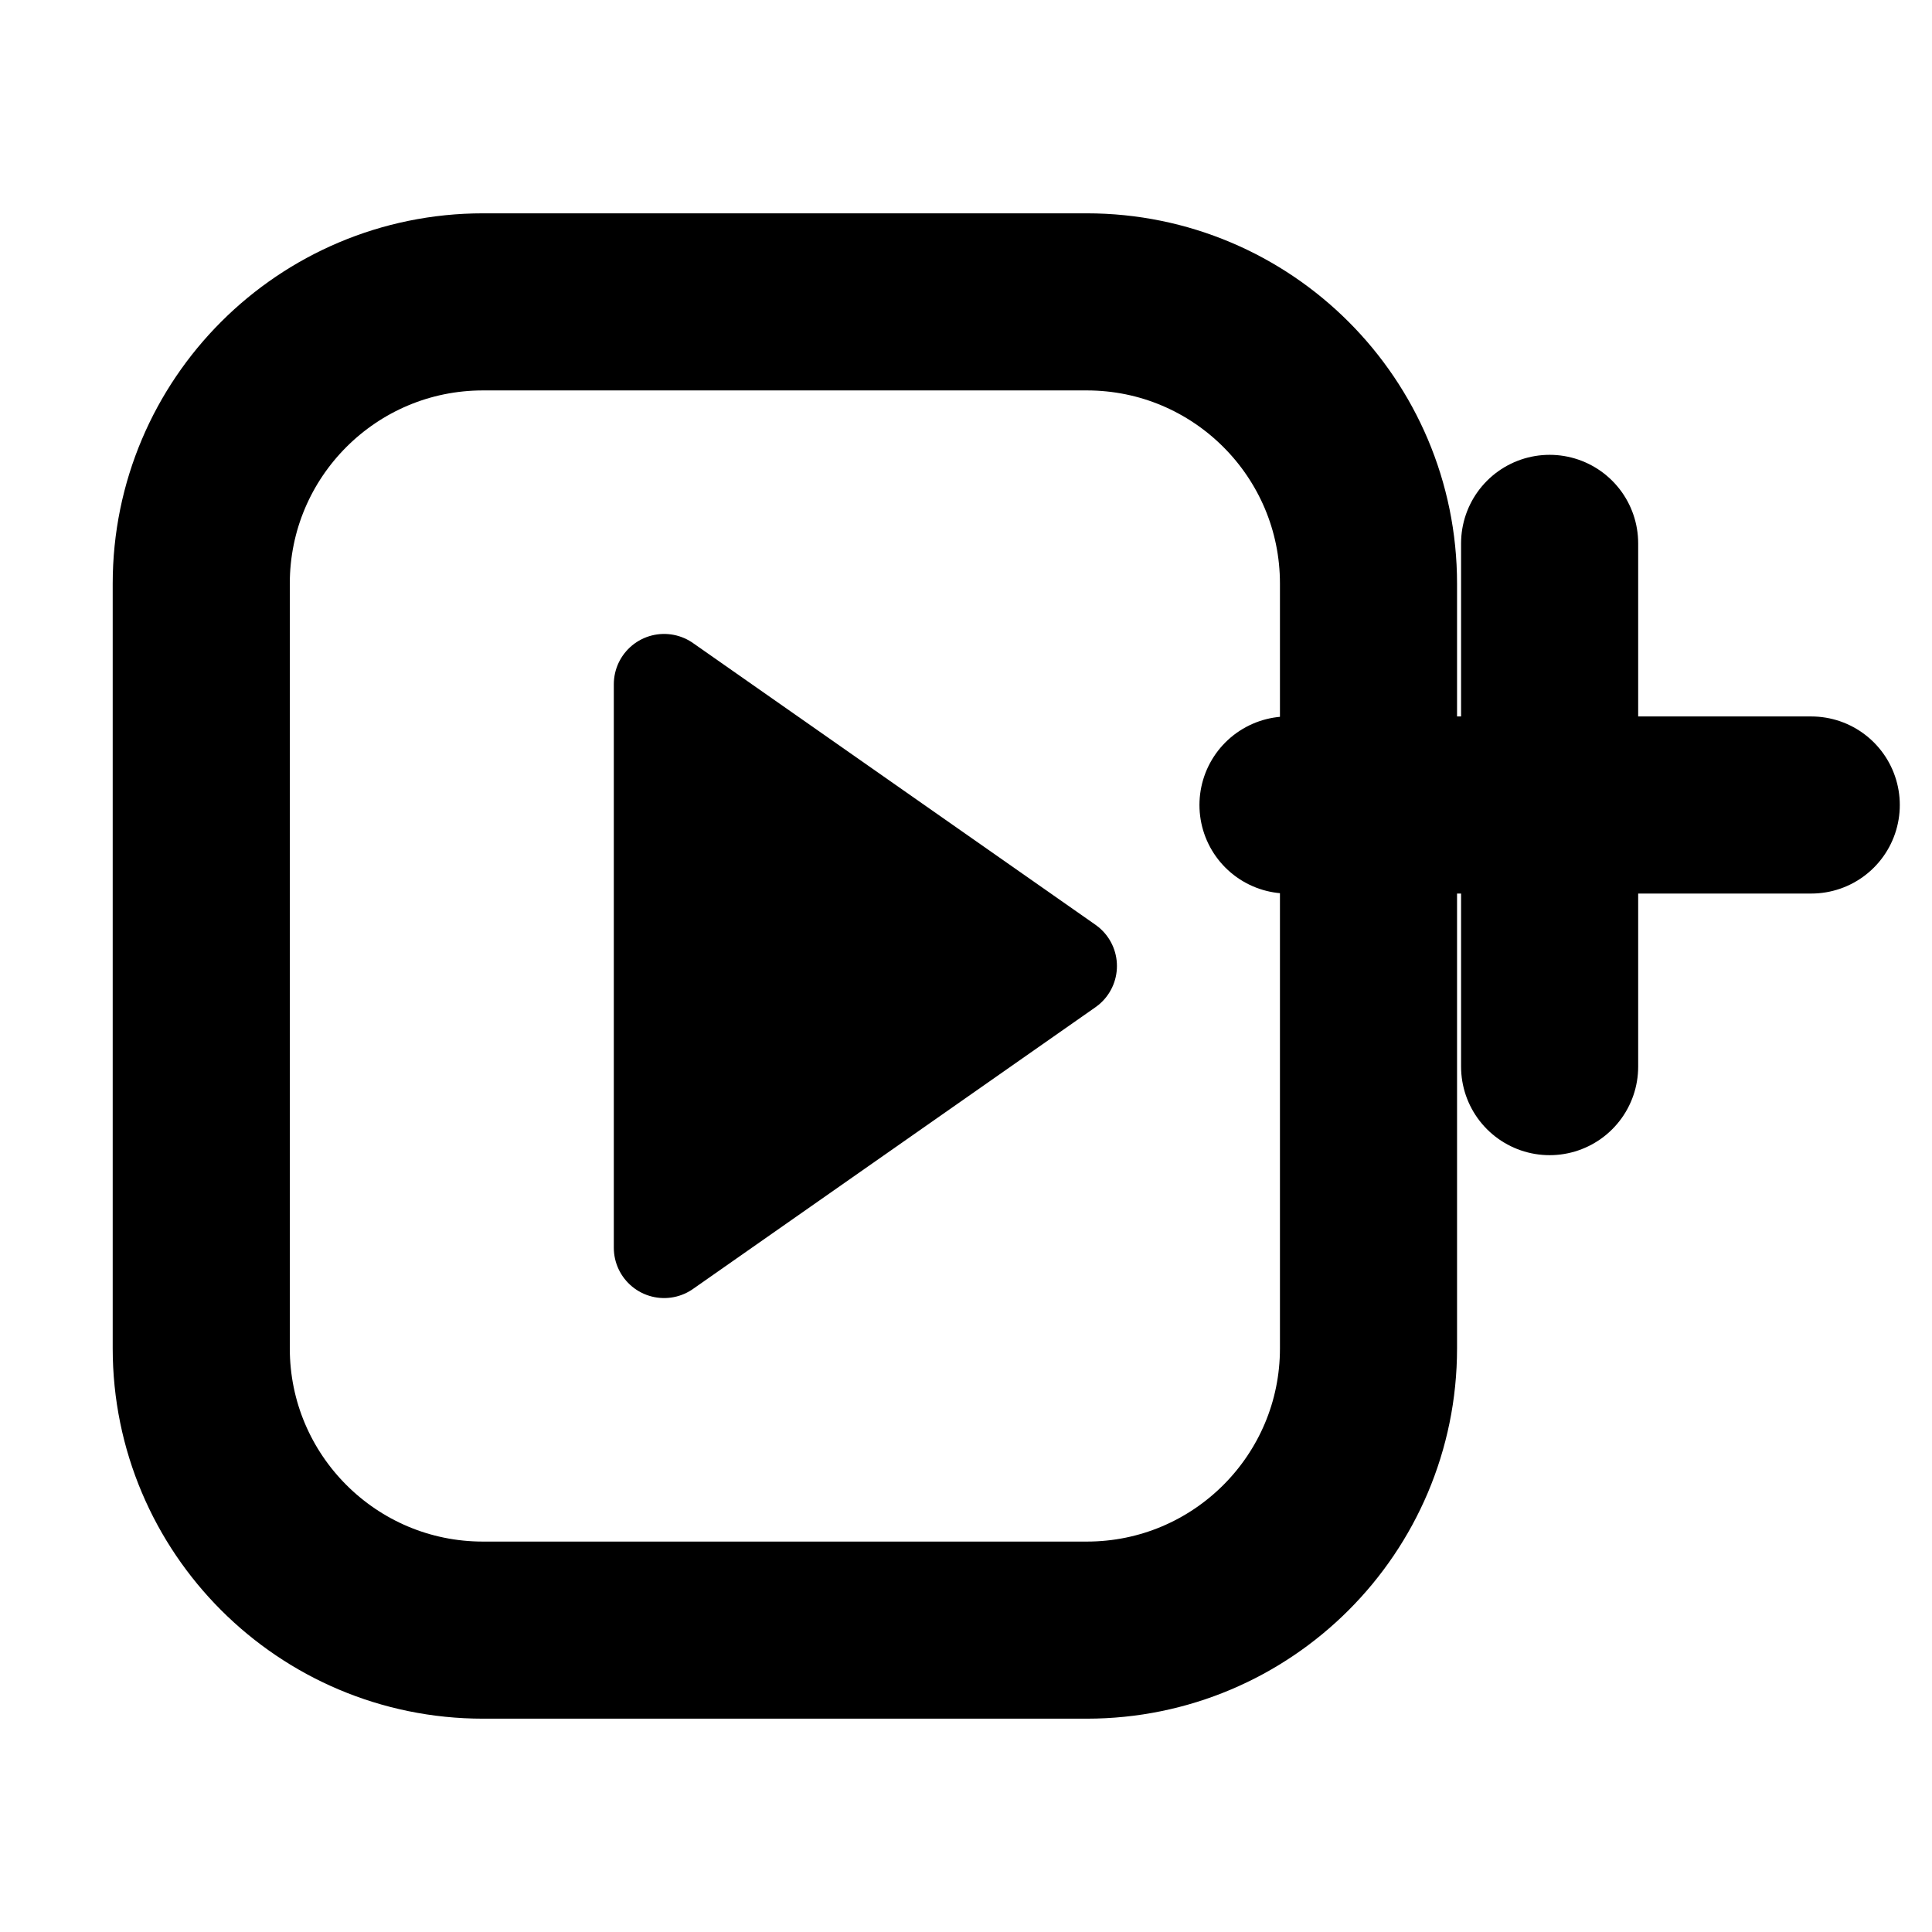
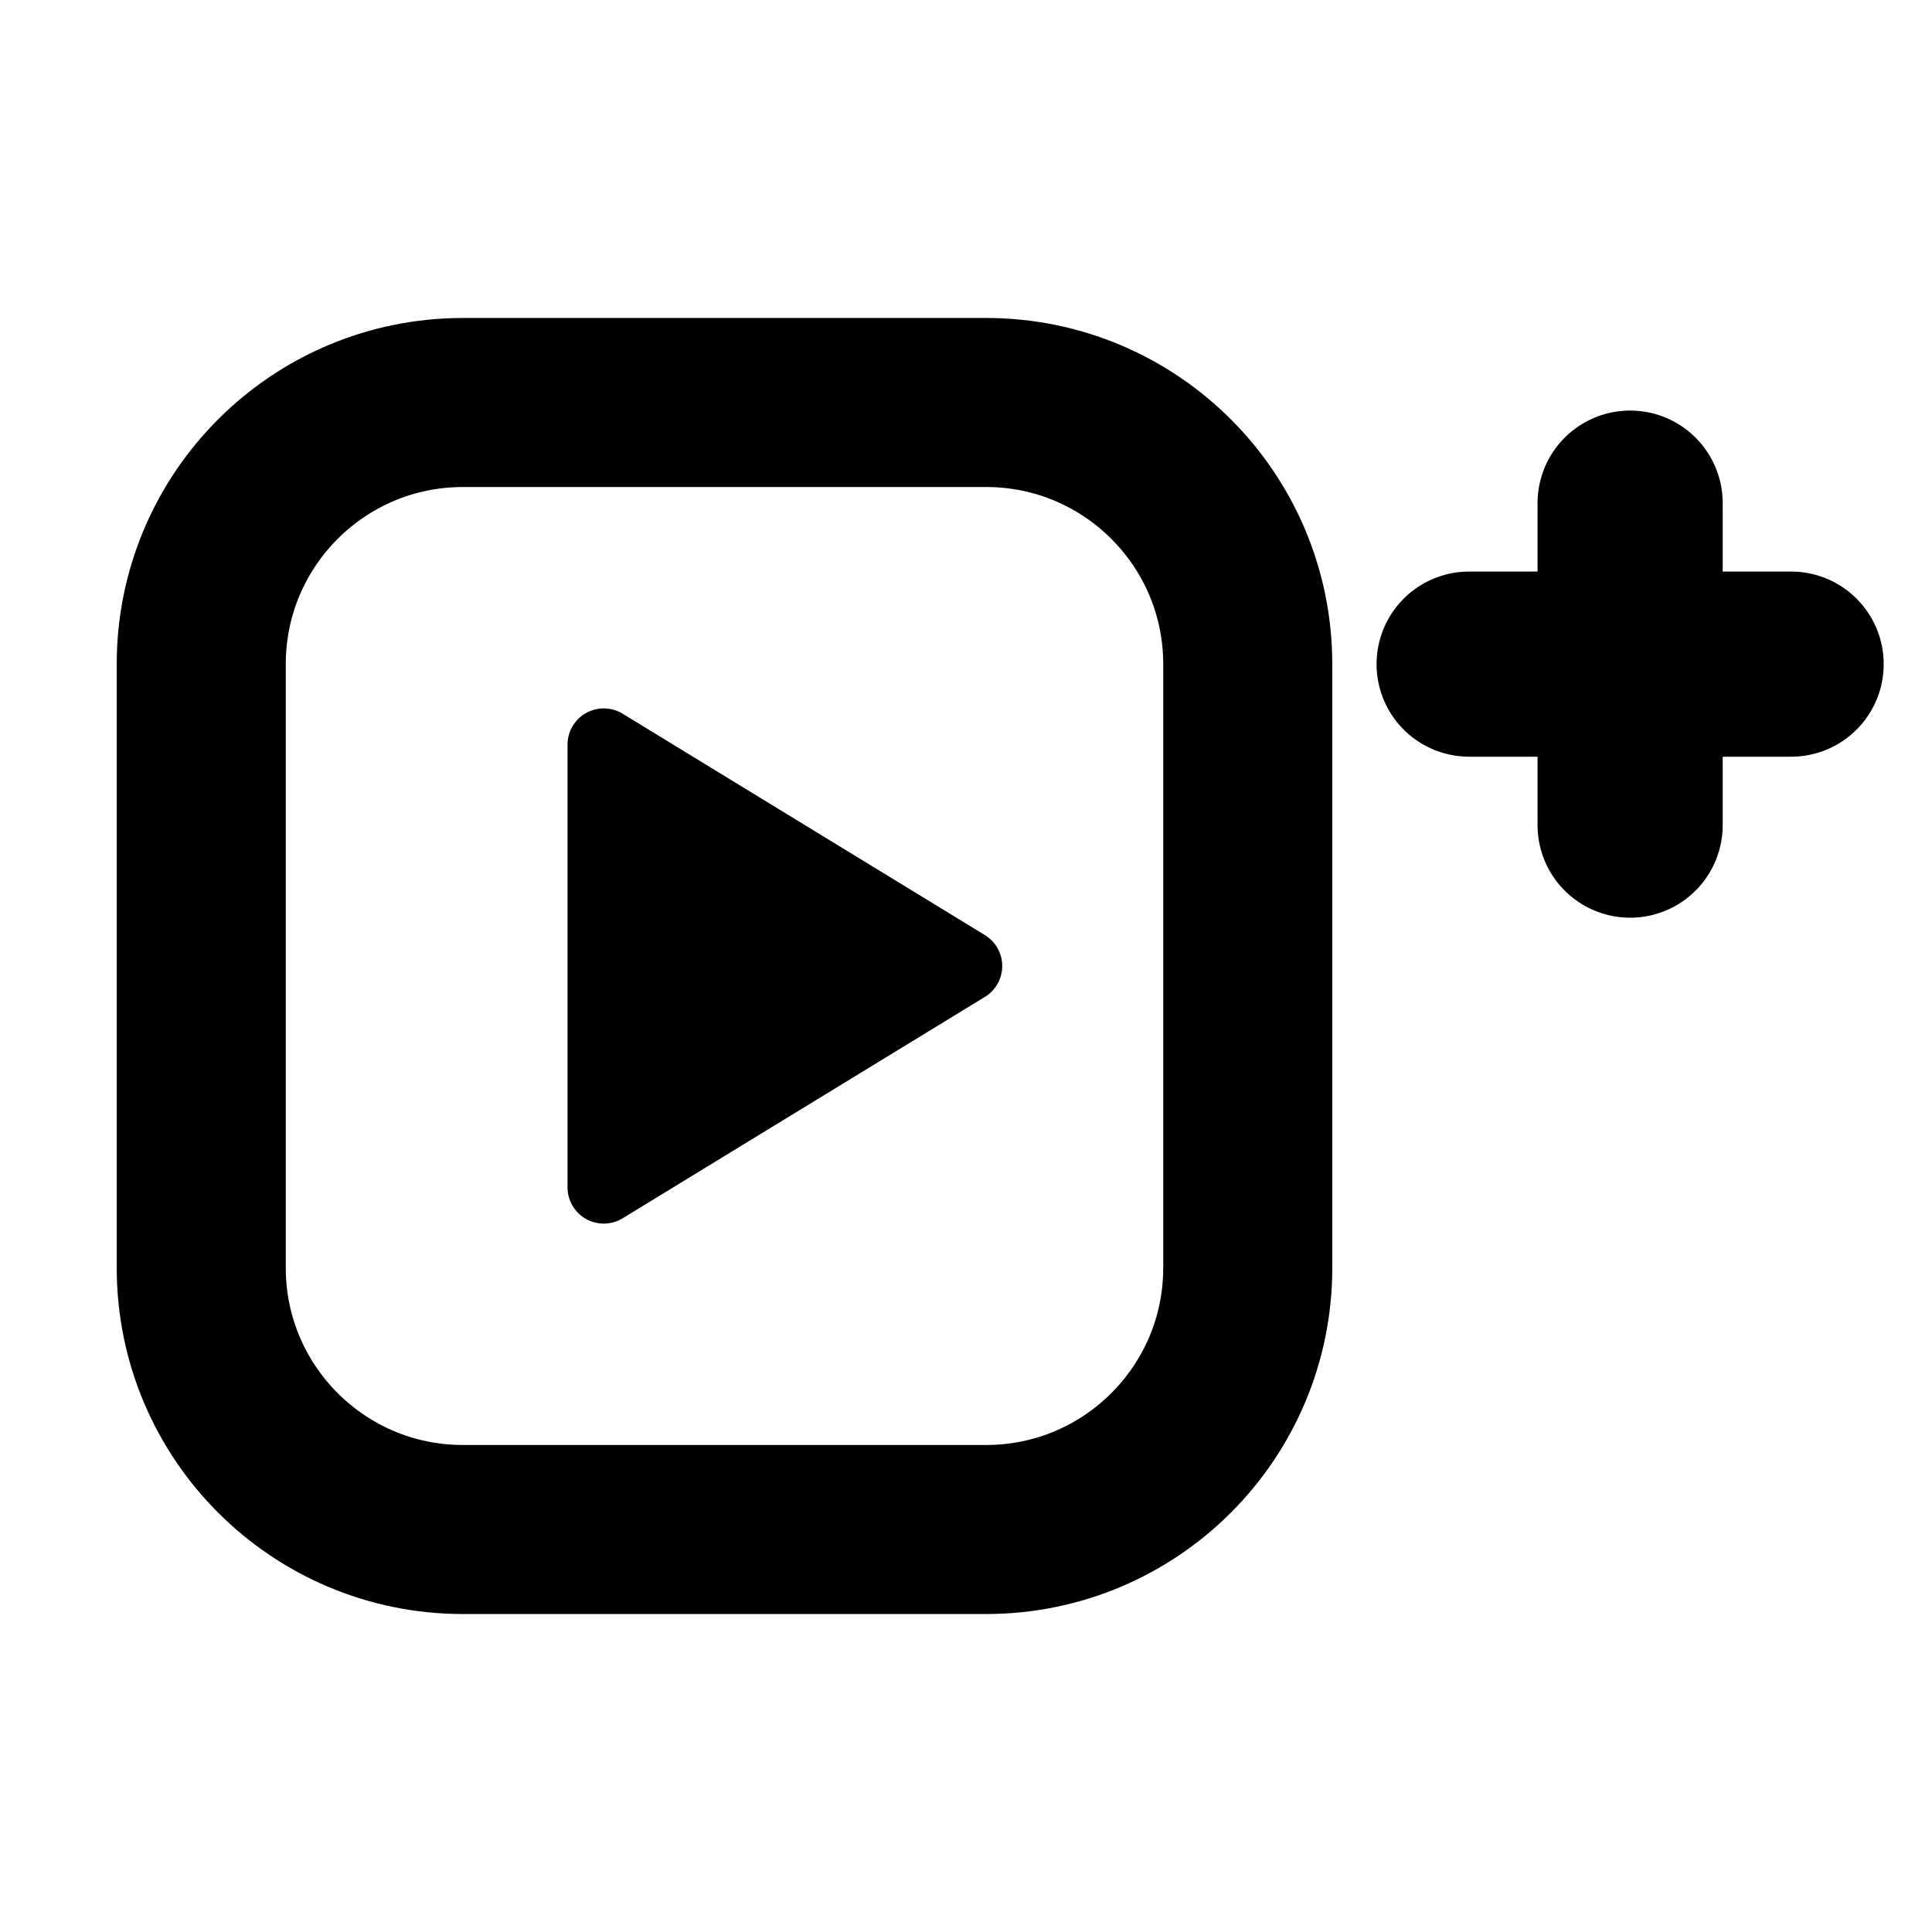
<svg xmlns="http://www.w3.org/2000/svg" viewBox="0 0 24 24" fill="none">
-   <rect x="2.5" y="3.75" width="14.5" height="16.5" rx="3.5" stroke="#000" stroke-width="2.2" stroke-linejoin="round" />
-   <path d="m8.25 8.5 5 3.5-5 3.5v-7Z" fill="#000" stroke="#000" stroke-width="1.25" stroke-linejoin="round" />
-   <path d="M19.25 6.75v6.5M16 10h6.5" stroke="#000" stroke-width="2.2" stroke-linecap="round" />
+   <rect x="2.5" y="5" width="13" height="14" rx="3.25" stroke="#000" stroke-width="2.1" stroke-linejoin="round" />
+   <path d="M7.5 9.25v5.5L12 12l-4.5-2.75Z" fill="#000" stroke="#000" stroke-width="0.9" stroke-linejoin="round" />
+   <path d="M20.25 6.25v4M18.25 8.25h4" stroke="#000" stroke-width="2.3" stroke-linecap="round" />
</svg>
